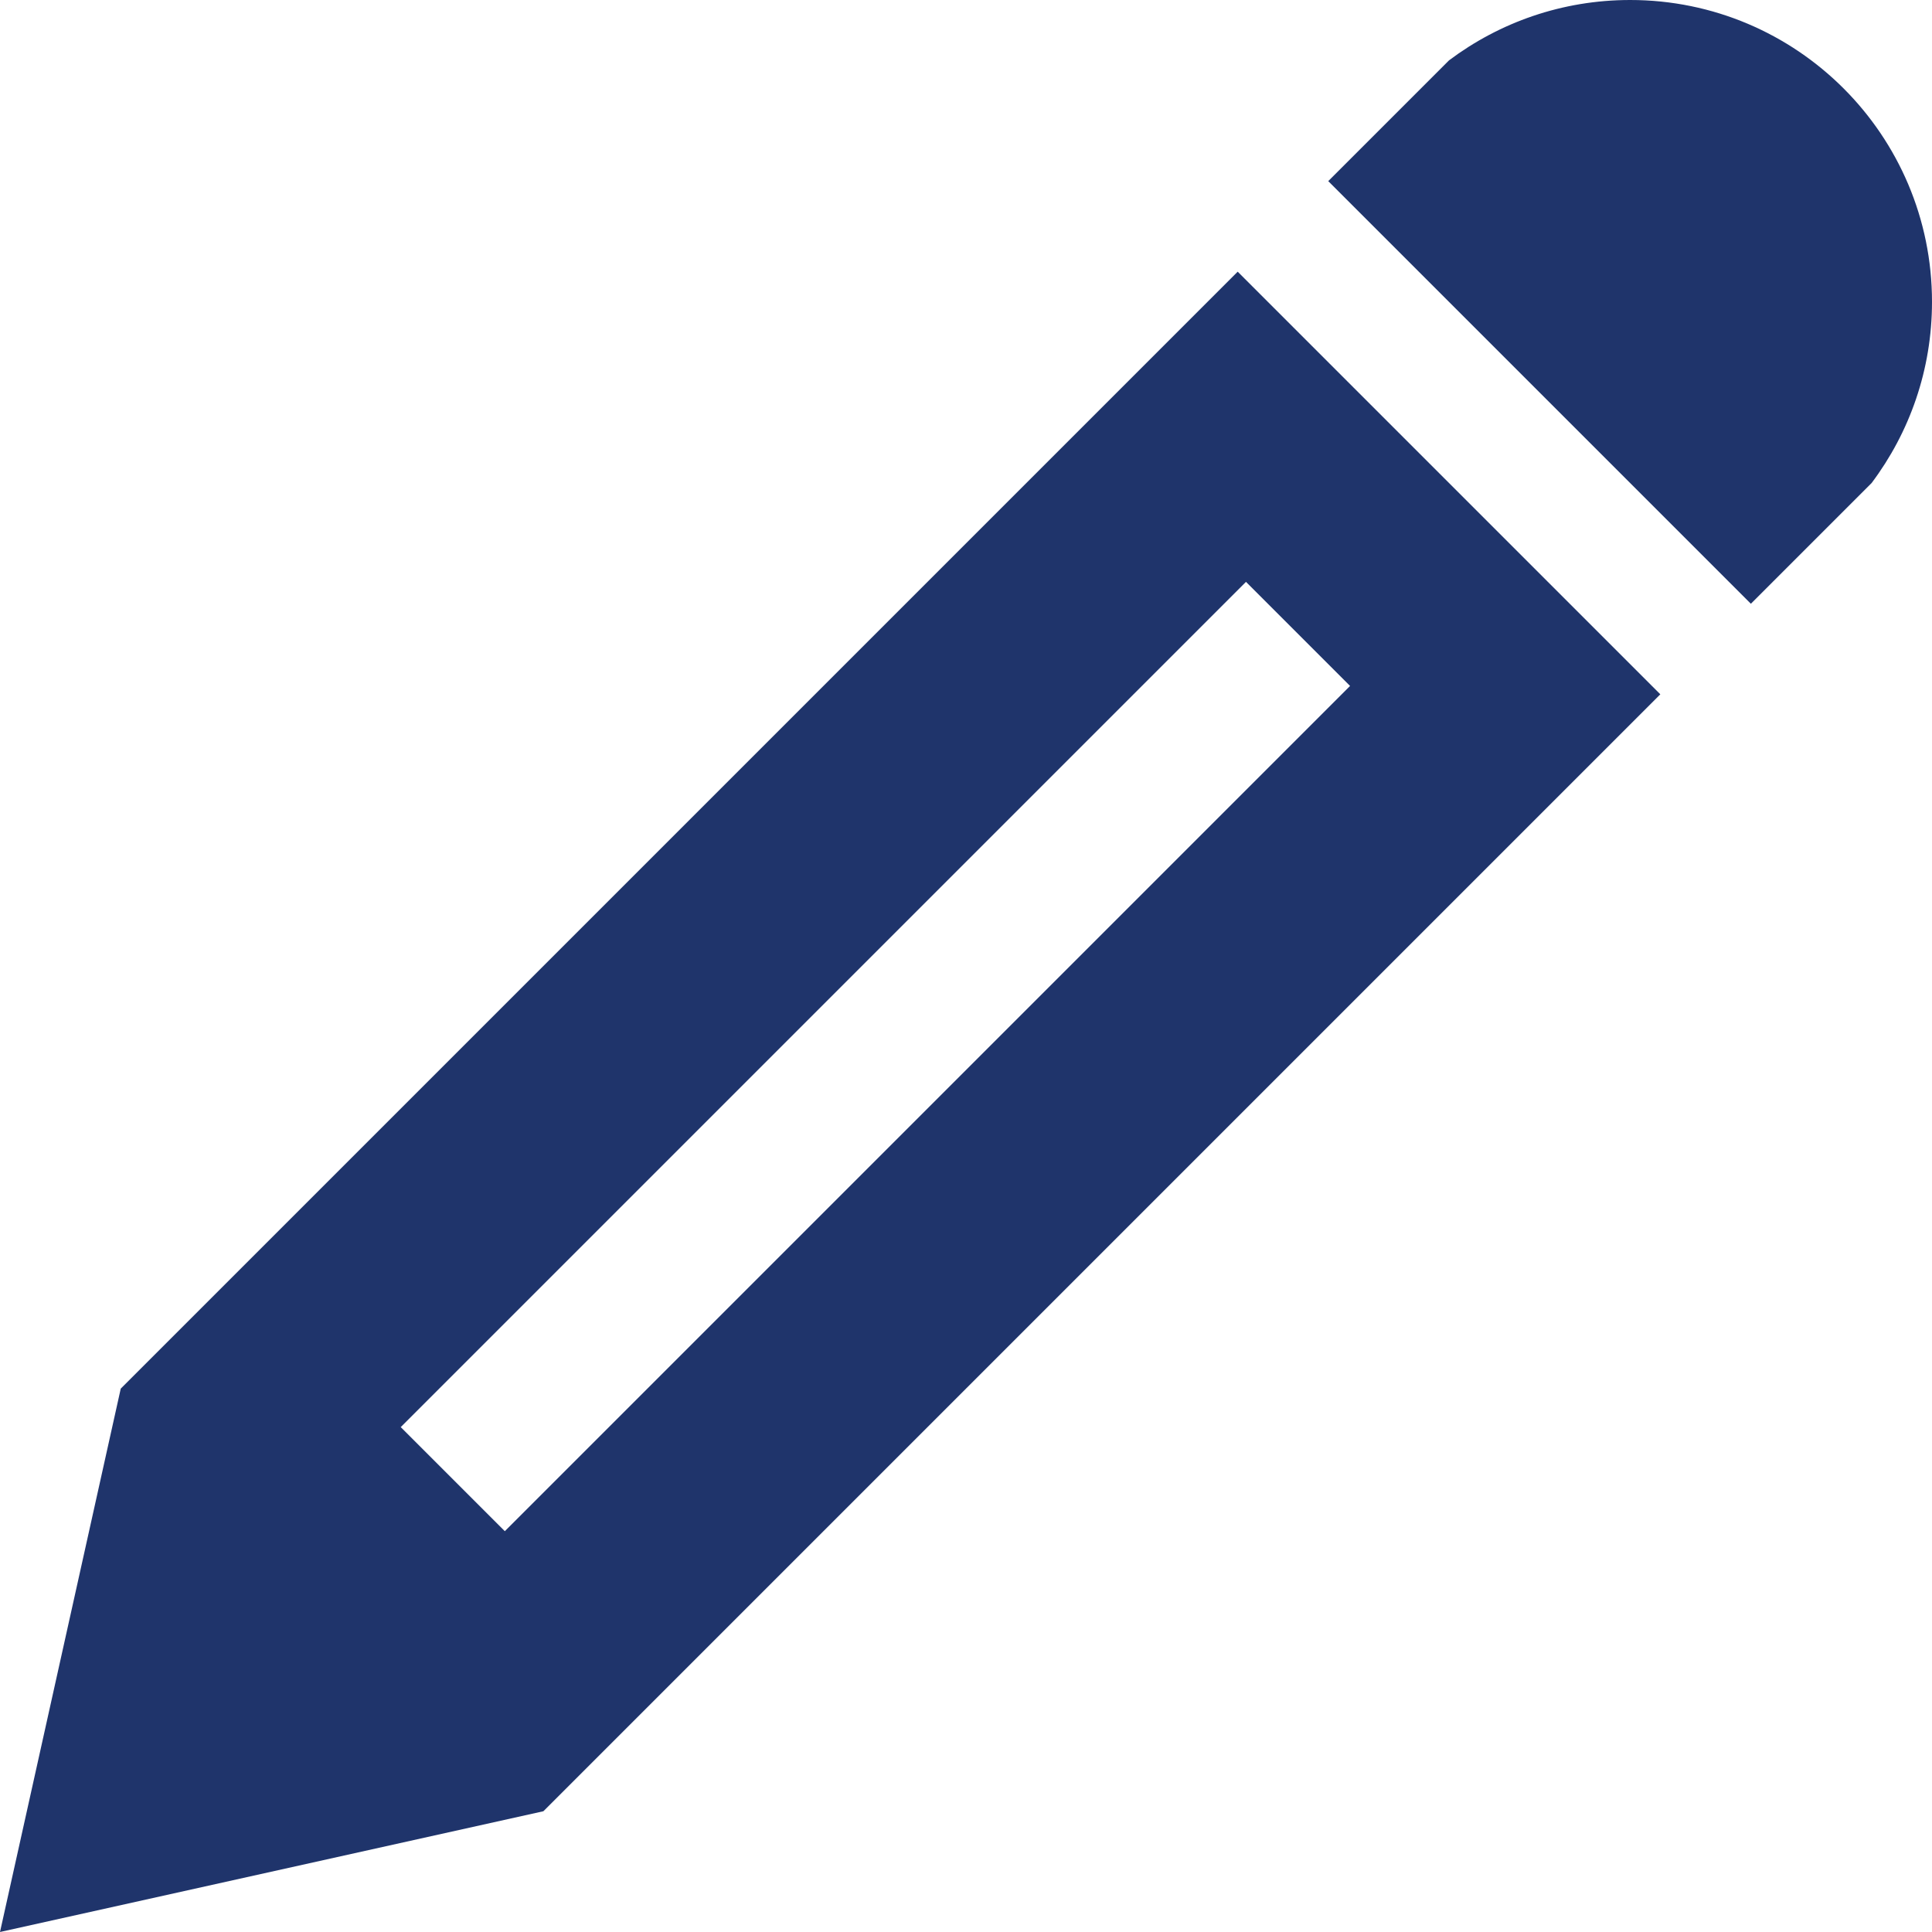
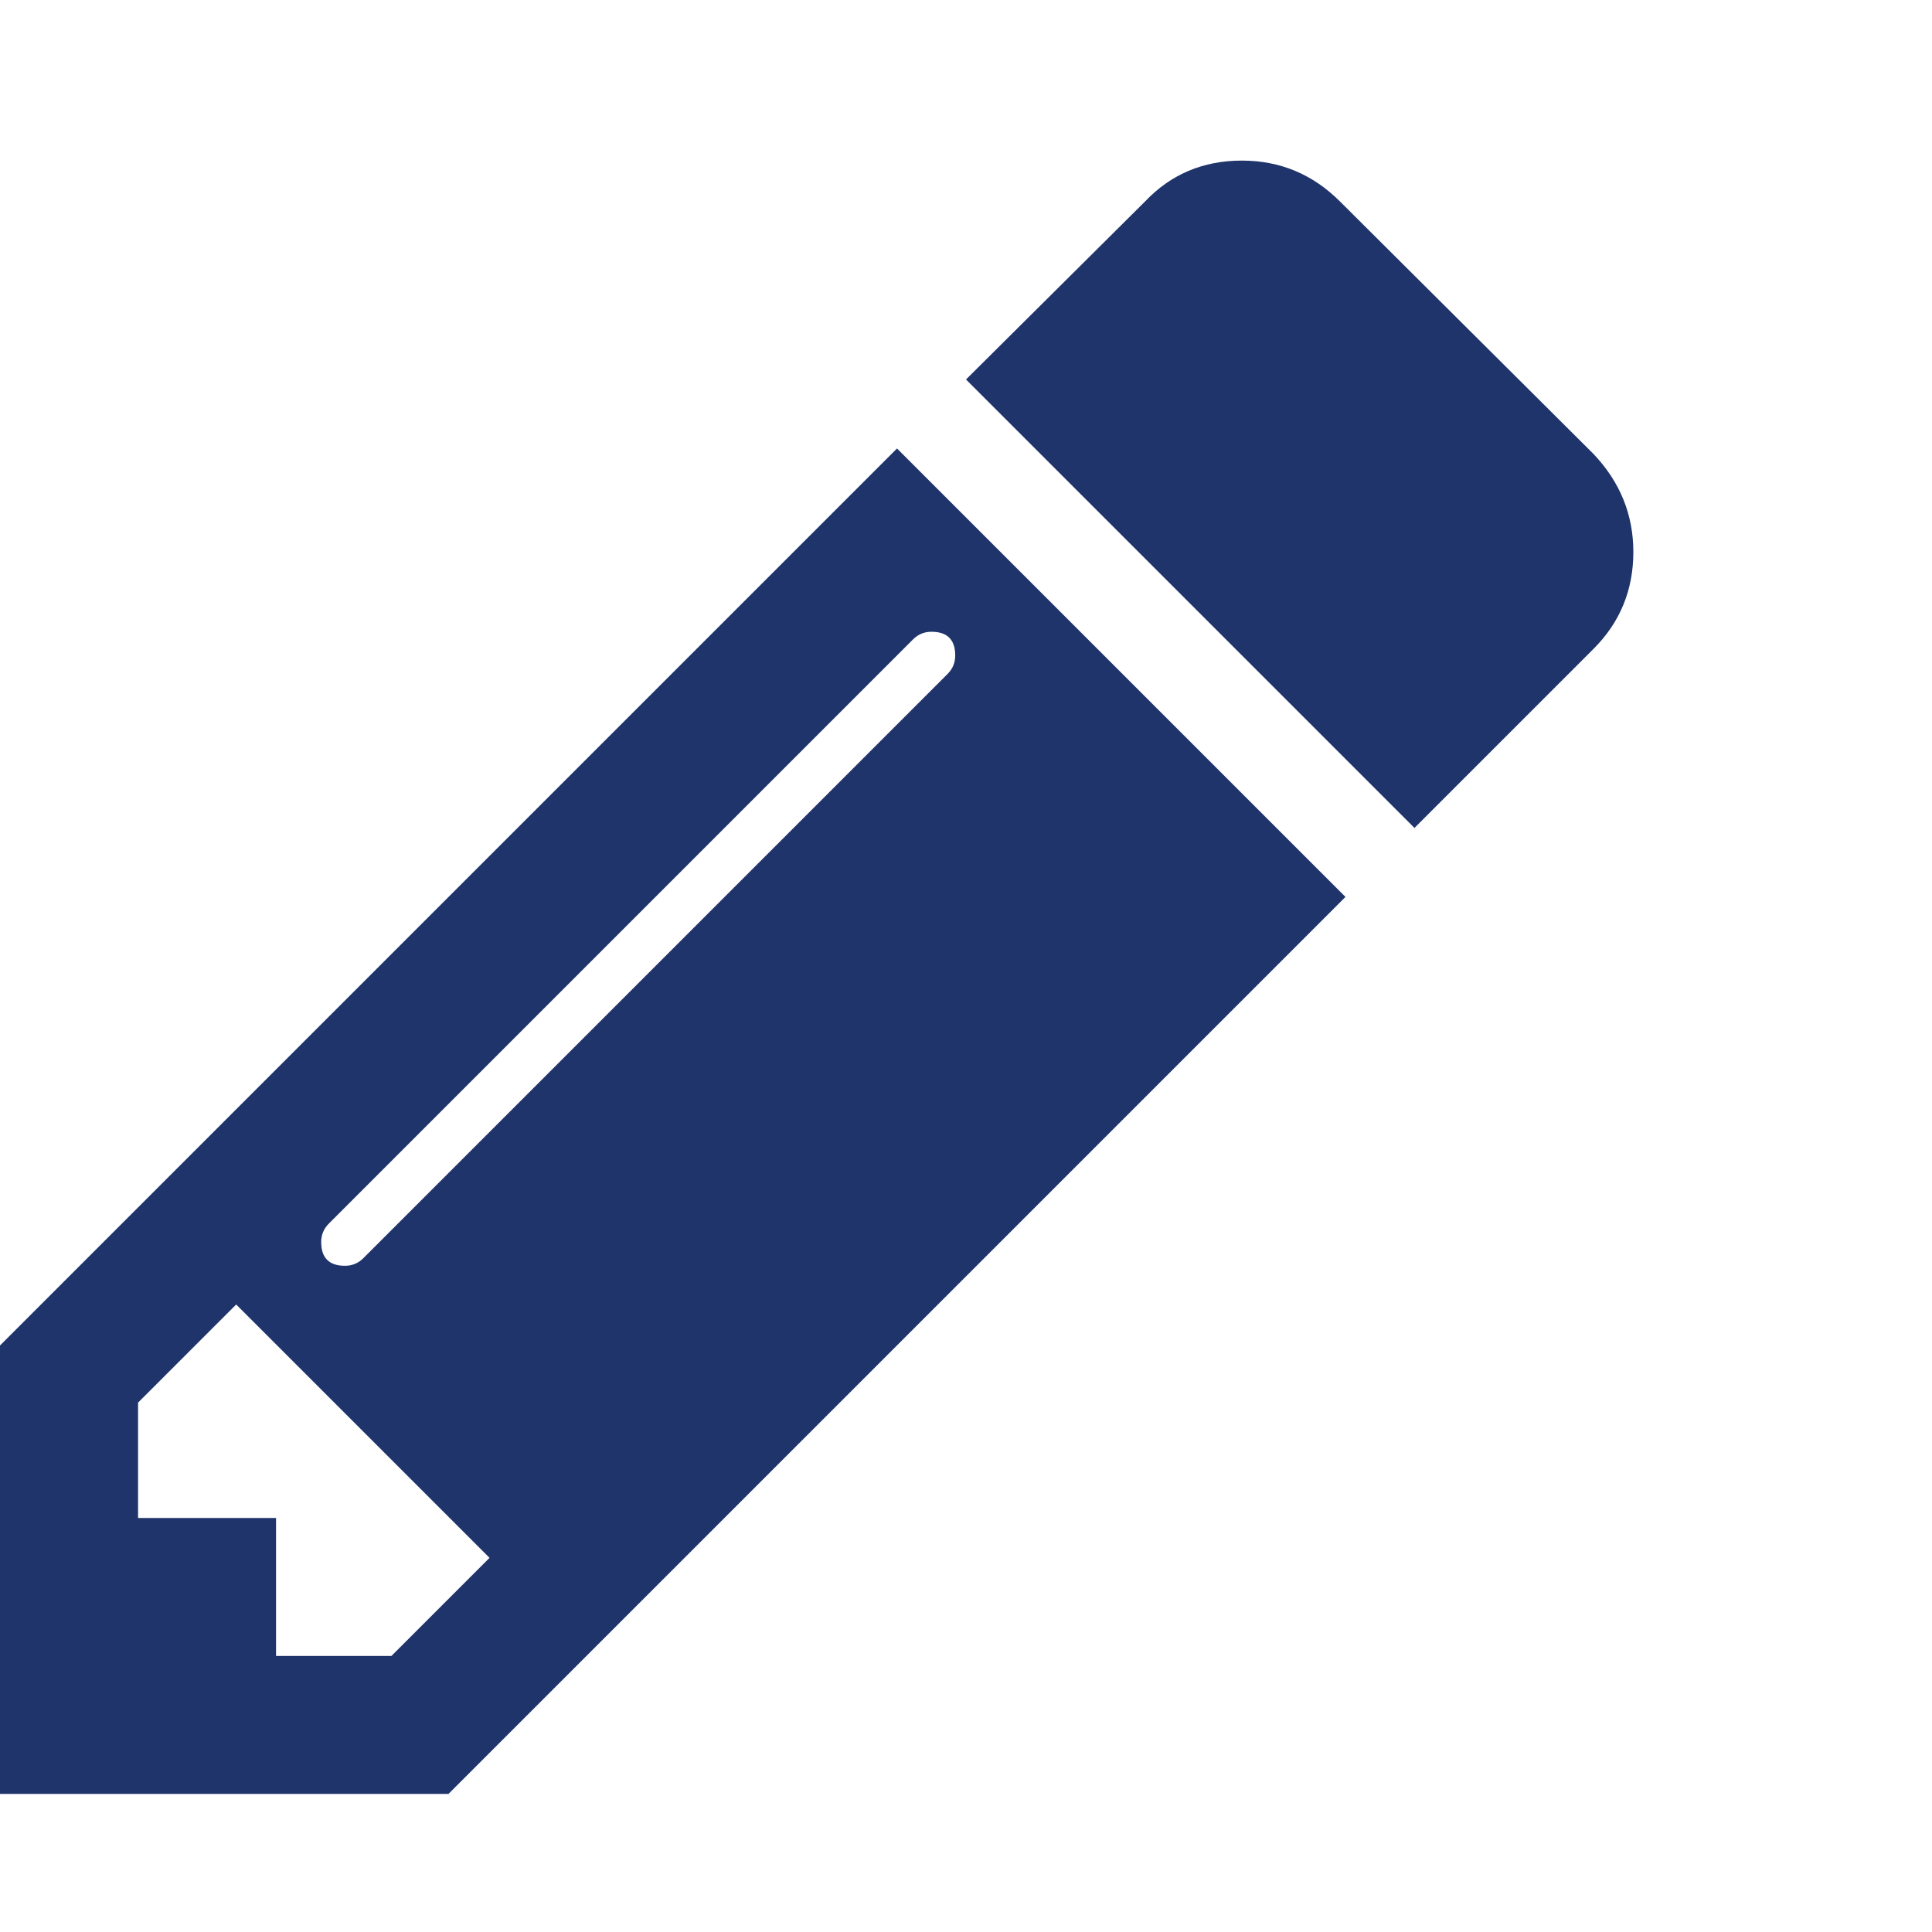
<svg xmlns="http://www.w3.org/2000/svg" version="1.1" width="24" height="24" viewBox="0 0 24 24">
  <g>
</g>
-   <path d="M20.25 0c2.071 0 3.75 1.679 3.75 3.75 0 0.844-0.279 1.623-0.75 2.25l-1.5 1.5-5.25-5.25 1.5-1.5c0.627-0.471 1.406-0.75 2.25-0.75zM1.5 17.25l-1.5 6.75 6.75-1.5 13.875-13.875-5.25-5.25-13.875 13.875zM16.771 8.521l-10.5 10.5-1.293-1.293 10.5-10.5 1.293 1.293z" fill="#1f346b" />
+   <path d="M4.862 20.571l1.219-1.219-3.147-3.147-1.219 1.219v1.433h1.714v1.714h1.433zM11.866 8.143q0-0.295-0.295-0.295-0.134 0-0.228 0.094l-7.259 7.259q-0.094 0.094-0.094 0.228 0 0.295 0.295 0.295 0.134 0 0.228-0.094l7.259-7.259q0.094-0.094 0.094-0.228zM11.143 5.571l5.571 5.571-11.143 11.143h-5.571v-5.571zM20.29 6.857q0 0.71-0.496 1.205l-2.223 2.223-5.571-5.571 2.223-2.21q0.482-0.509 1.205-0.509 0.71 0 1.219 0.509l3.147 3.134q0.496 0.522 0.496 1.219z" fill="#1f346b" />
</svg>
